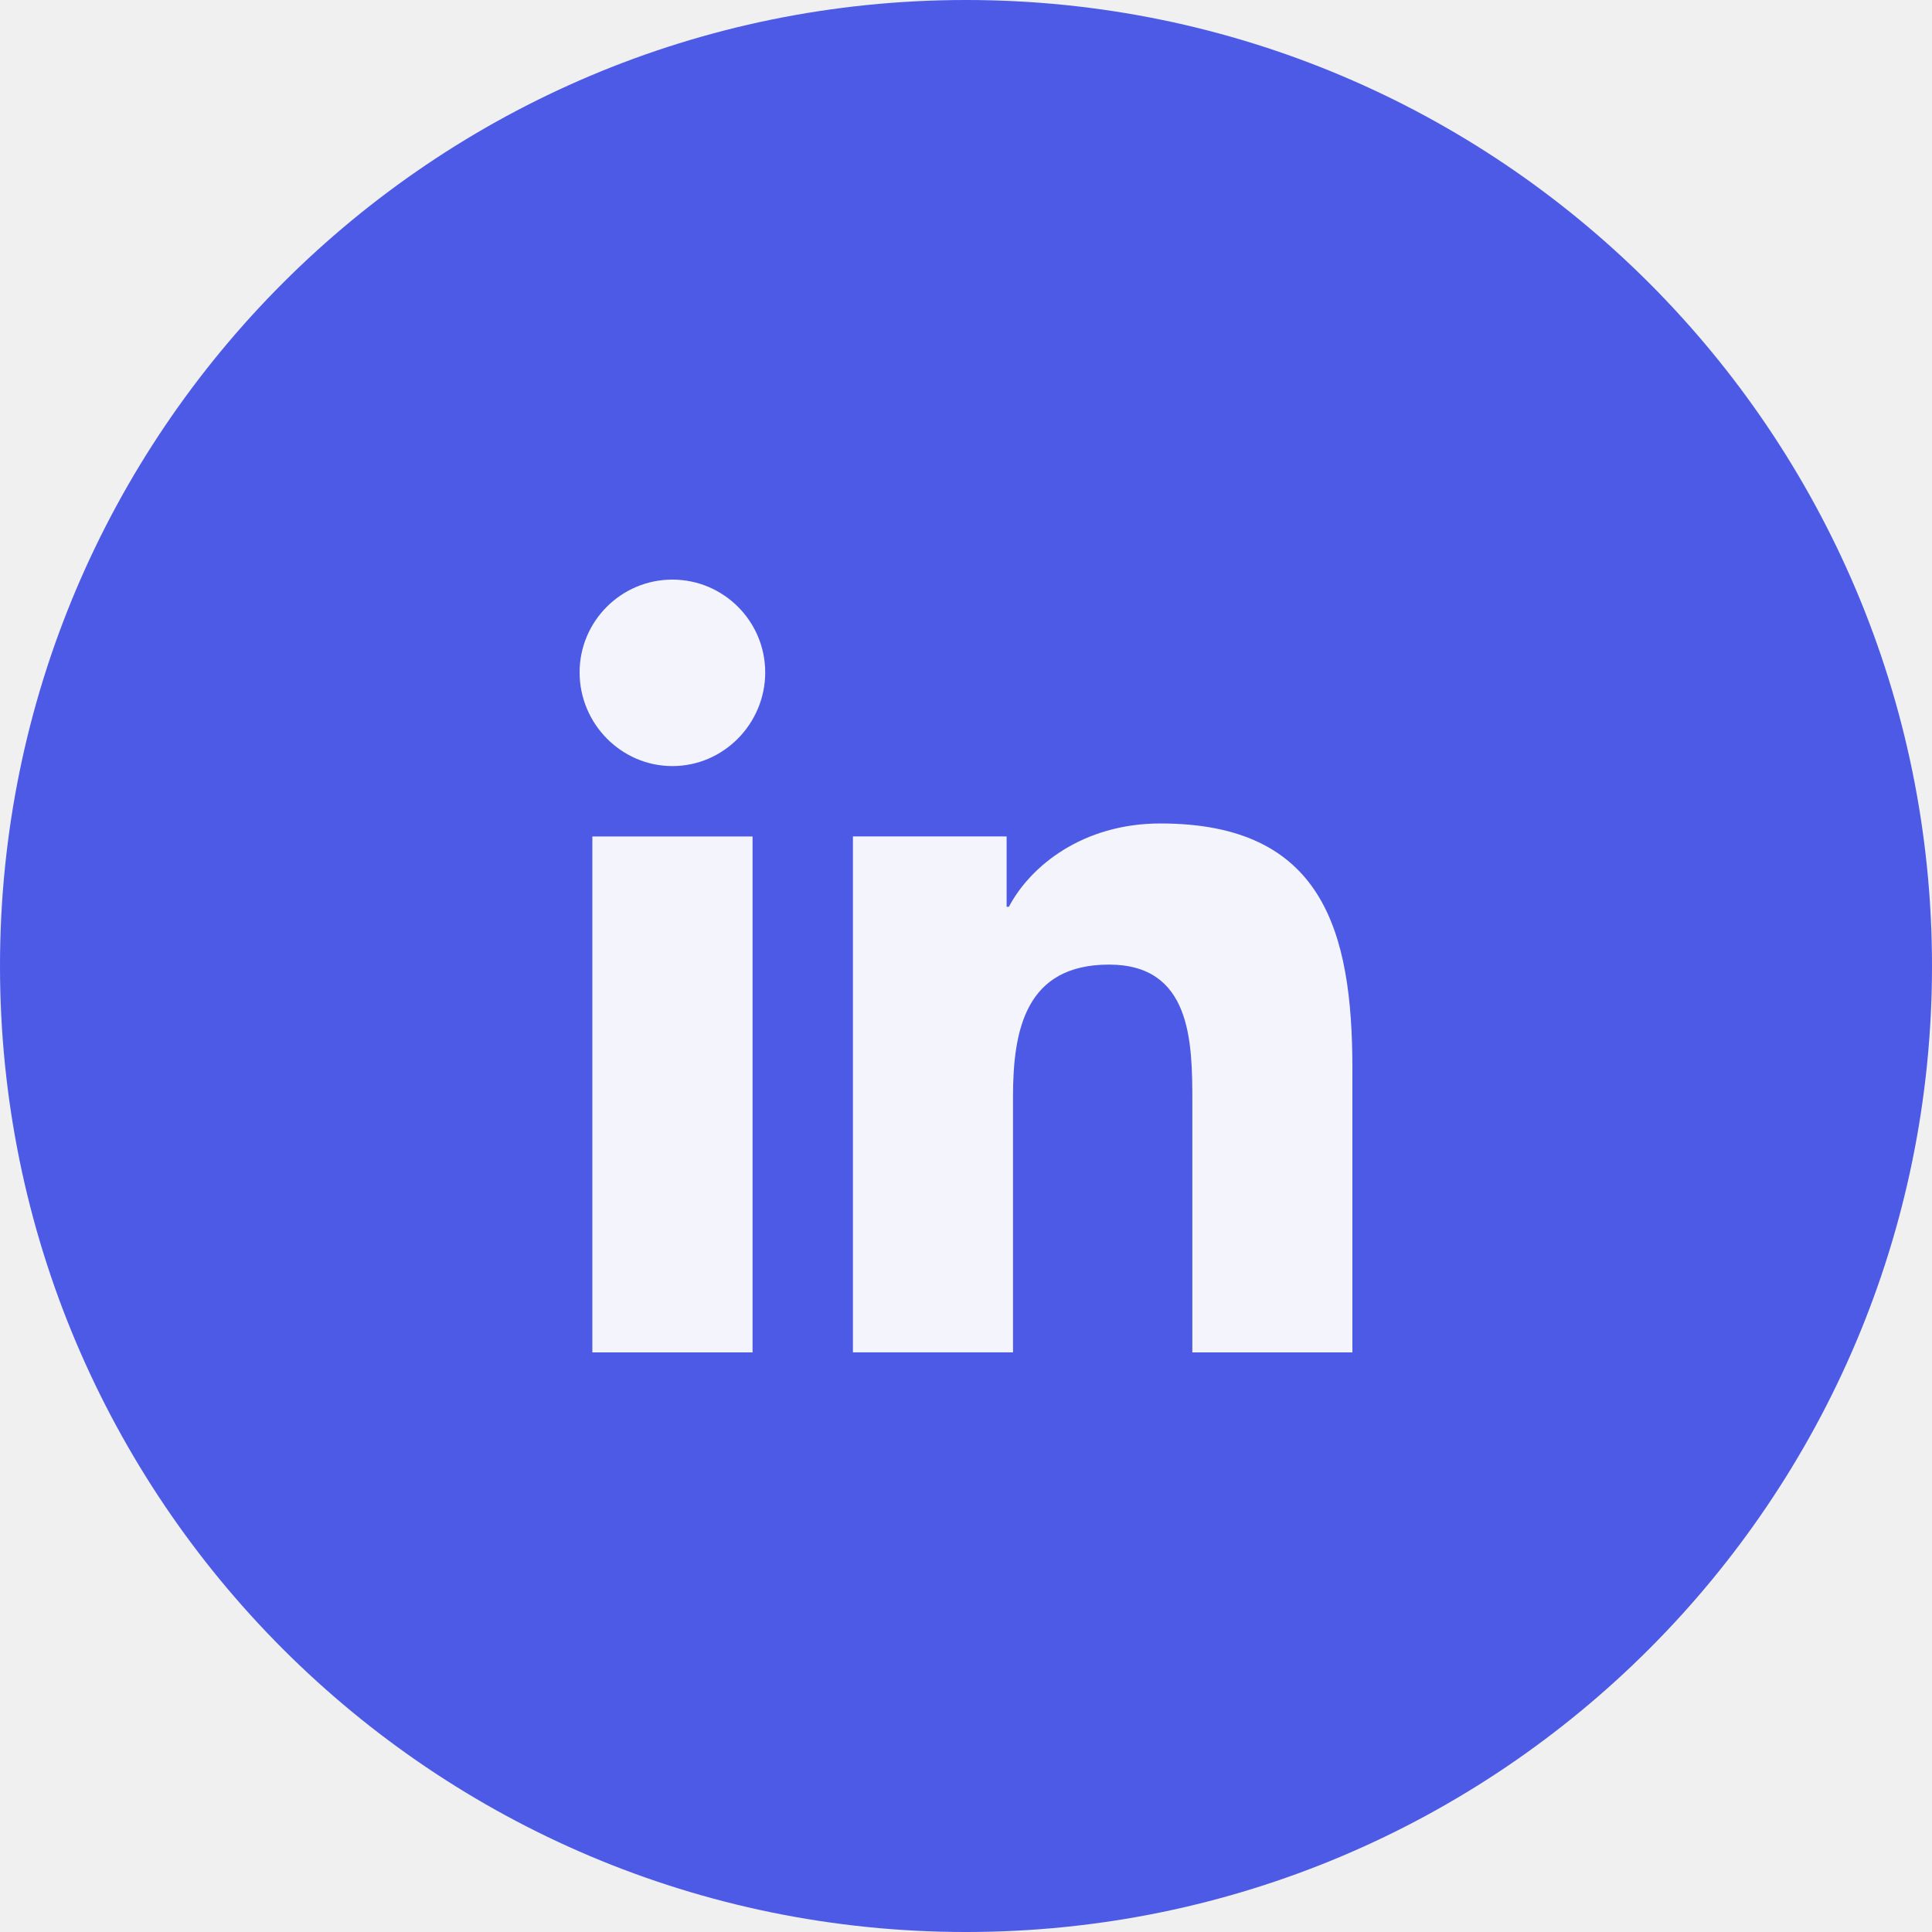
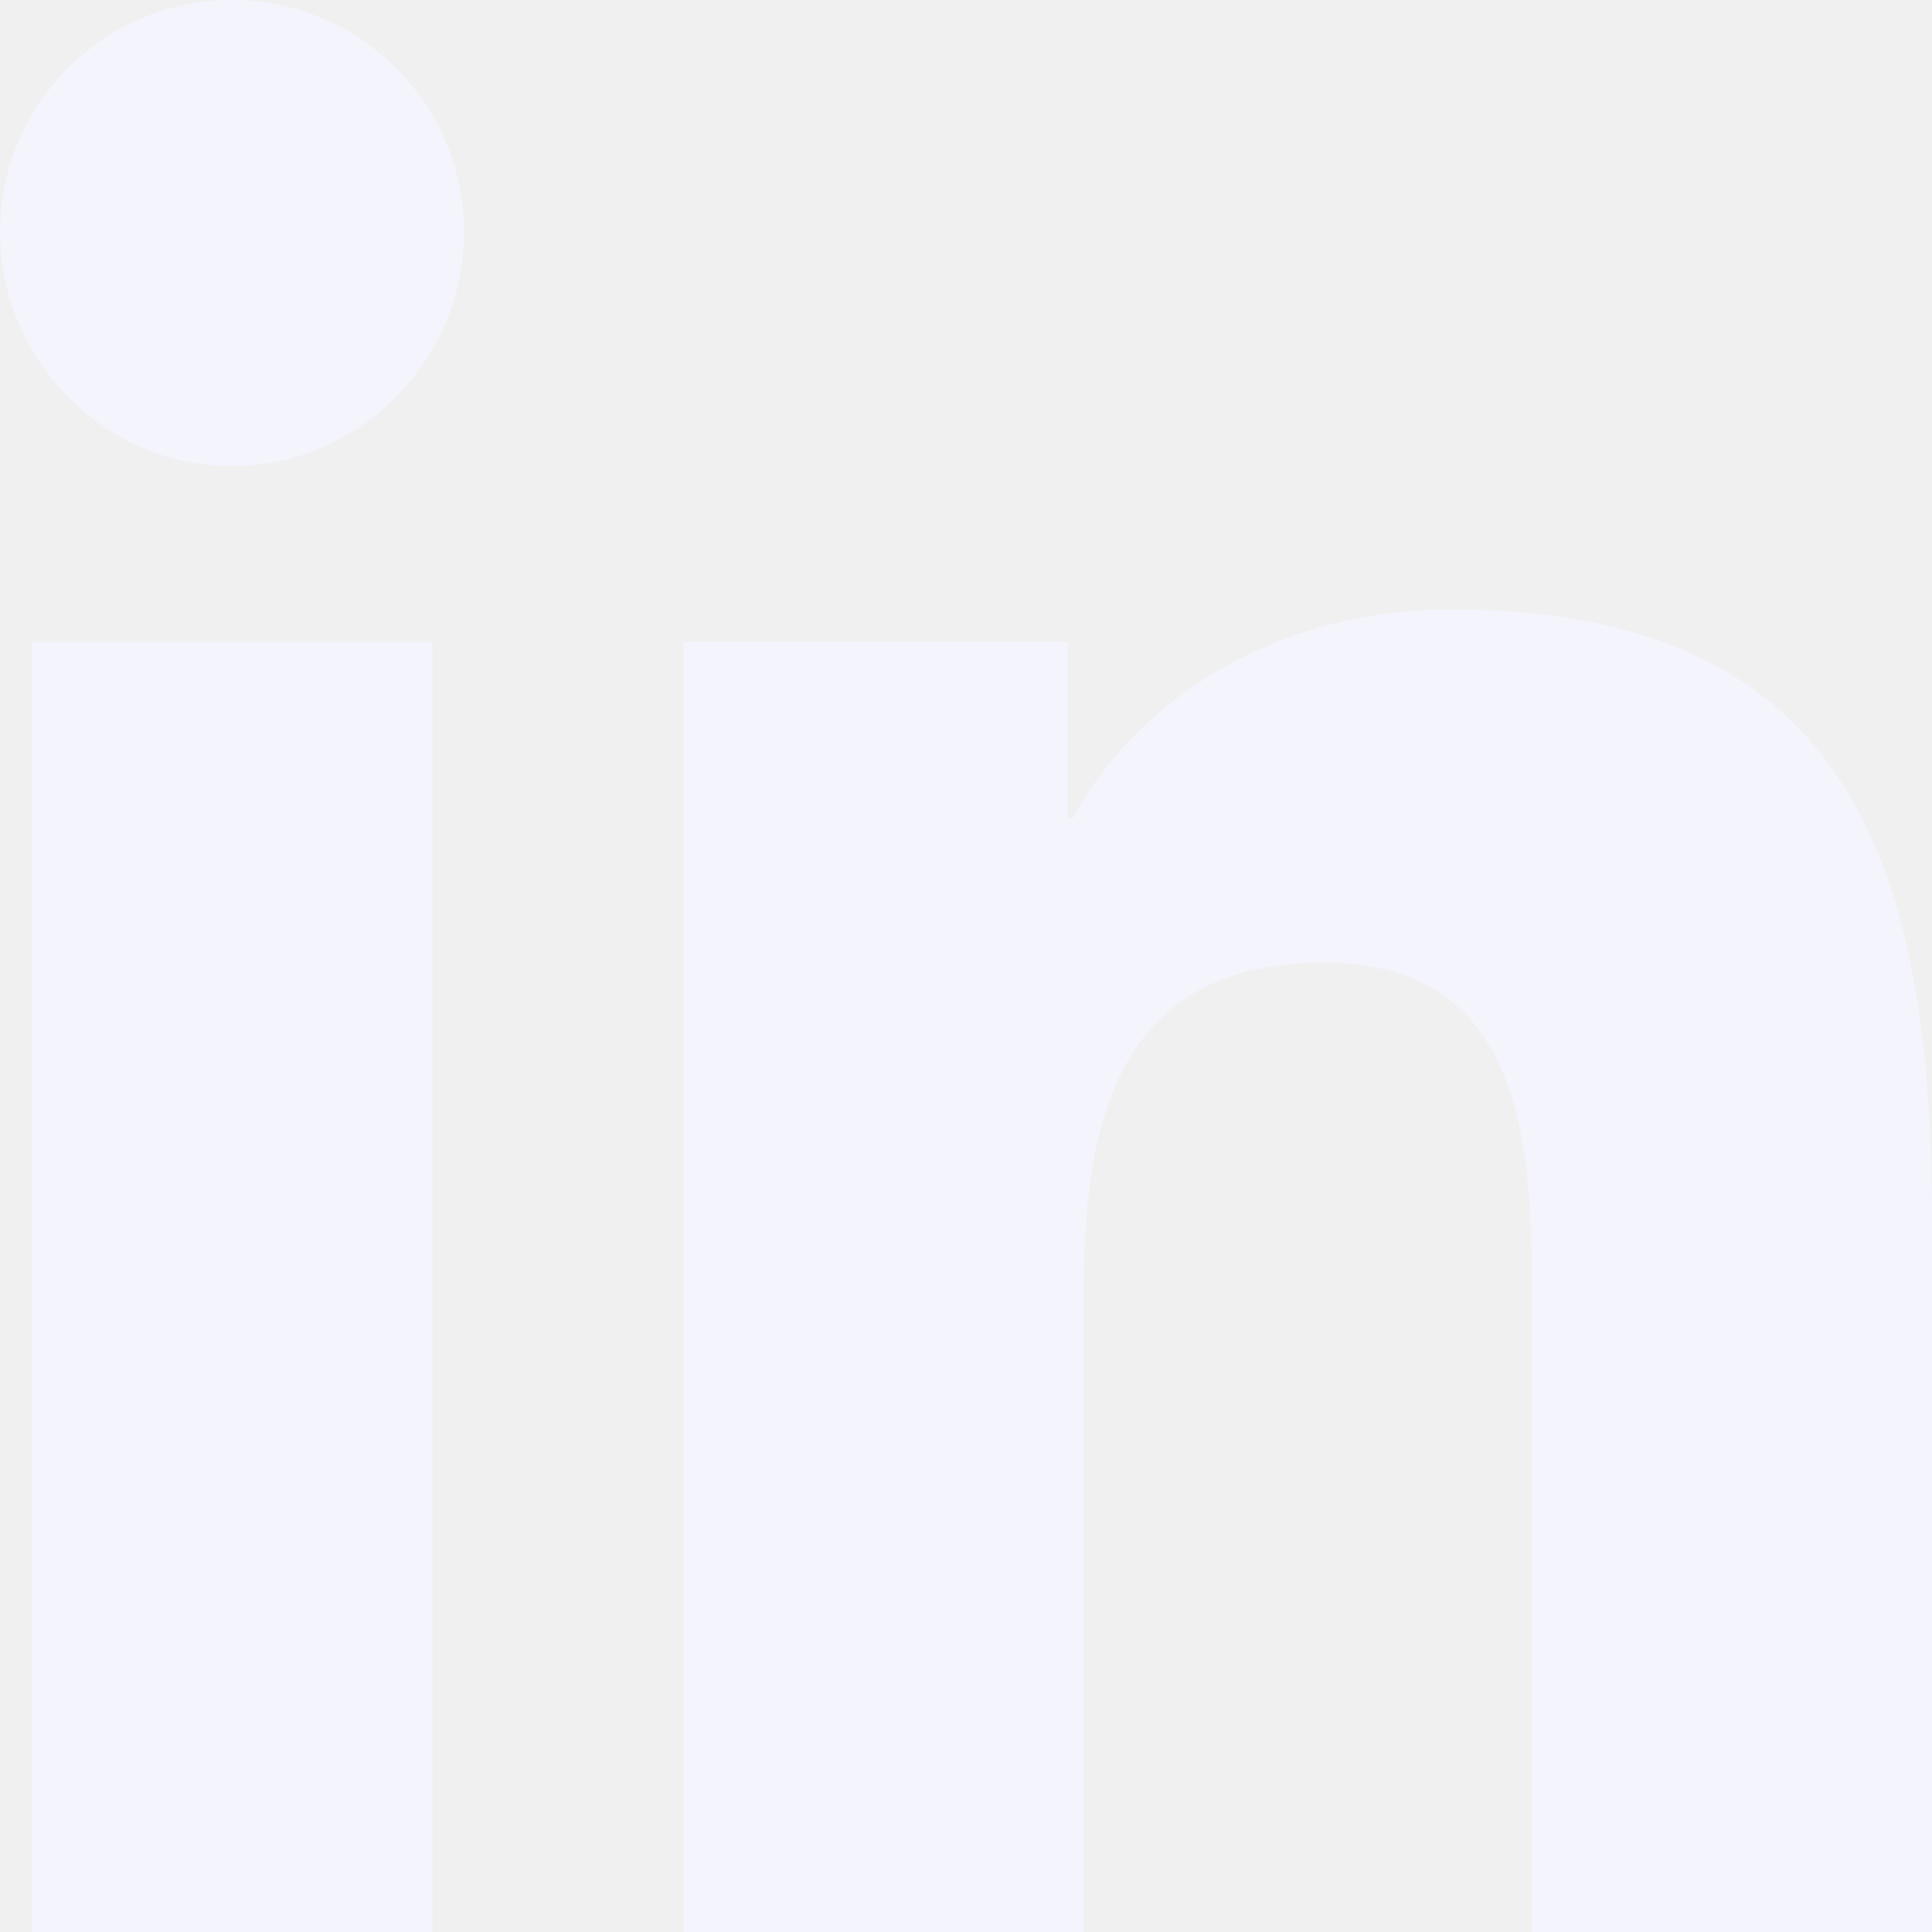
- <svg xmlns="http://www.w3.org/2000/svg" width="40" height="40" viewBox="0 0 40 40" fill="none">
-   <path d="M40 20C40 25.523 37.761 30.523 34.142 34.142C30.523 37.761 25.523 40 20 40C14.477 40 9.477 37.761 5.858 34.142C2.239 30.523 0 25.523 0 20C0 14.477 2.239 9.477 5.858 5.858C9.477 2.239 14.477 0 20 0C25.523 0 30.523 2.239 34.142 5.858C37.761 9.477 40 14.477 40 20Z" fill="#4D5AE5" />
-   <g clip-path="url(#clip0_378277_1037)">
-     <path d="M27.996 28V27.999H28V22.131C28 19.261 27.382 17.049 24.026 17.049C22.413 17.049 21.33 17.934 20.888 18.774H20.841V17.317H17.659V27.999H20.973V22.71C20.973 21.317 21.237 19.971 22.961 19.971C24.661 19.971 24.686 21.56 24.686 22.799V28H27.996Z" fill="#F4F4FD" />
-     <path d="M12.264 17.318H15.581V28H12.264V17.318Z" fill="#F4F4FD" />
-     <path d="M13.921 12C12.861 12 12 12.861 12 13.921C12 14.982 12.861 15.861 13.921 15.861C14.982 15.861 15.843 14.982 15.843 13.921C15.842 12.861 14.981 12 13.921 12V12Z" fill="#F4F4FD" />
+ <svg xmlns="http://www.w3.org/2000/svg" width="16" height="16" fill="none">
+   <g clip-path="url(#a)" fill="#F4F4FD">
+     <path d="M15.996 16H16V10.13c0-2.87-.618-5.082-3.974-5.082-1.613 0-2.696.886-3.138 1.725h-.047V5.317H5.66V16h3.314v-5.29c0-1.392.264-2.738 1.988-2.738 1.7 0 1.725 1.589 1.725 2.828V16h3.31ZM.264 5.318h3.317V16H.264V5.318ZM1.921 0C.861 0 .001.86.001 1.92c0 1.06.86 1.94 1.92 1.94 1.061 0 1.922-.88 1.922-1.94S2.98 0 1.92 0Z" />
  </g>
  <defs>
-     <clipPath id="clip0_378277_1037">
-       <rect width="16" height="16" fill="white" transform="translate(12.0001 11.9999)" />
+     <clipPath id="a">
+       <path fill="#fff" d="M0 0h16v16H0z" />
    </clipPath>
  </defs>
</svg>
